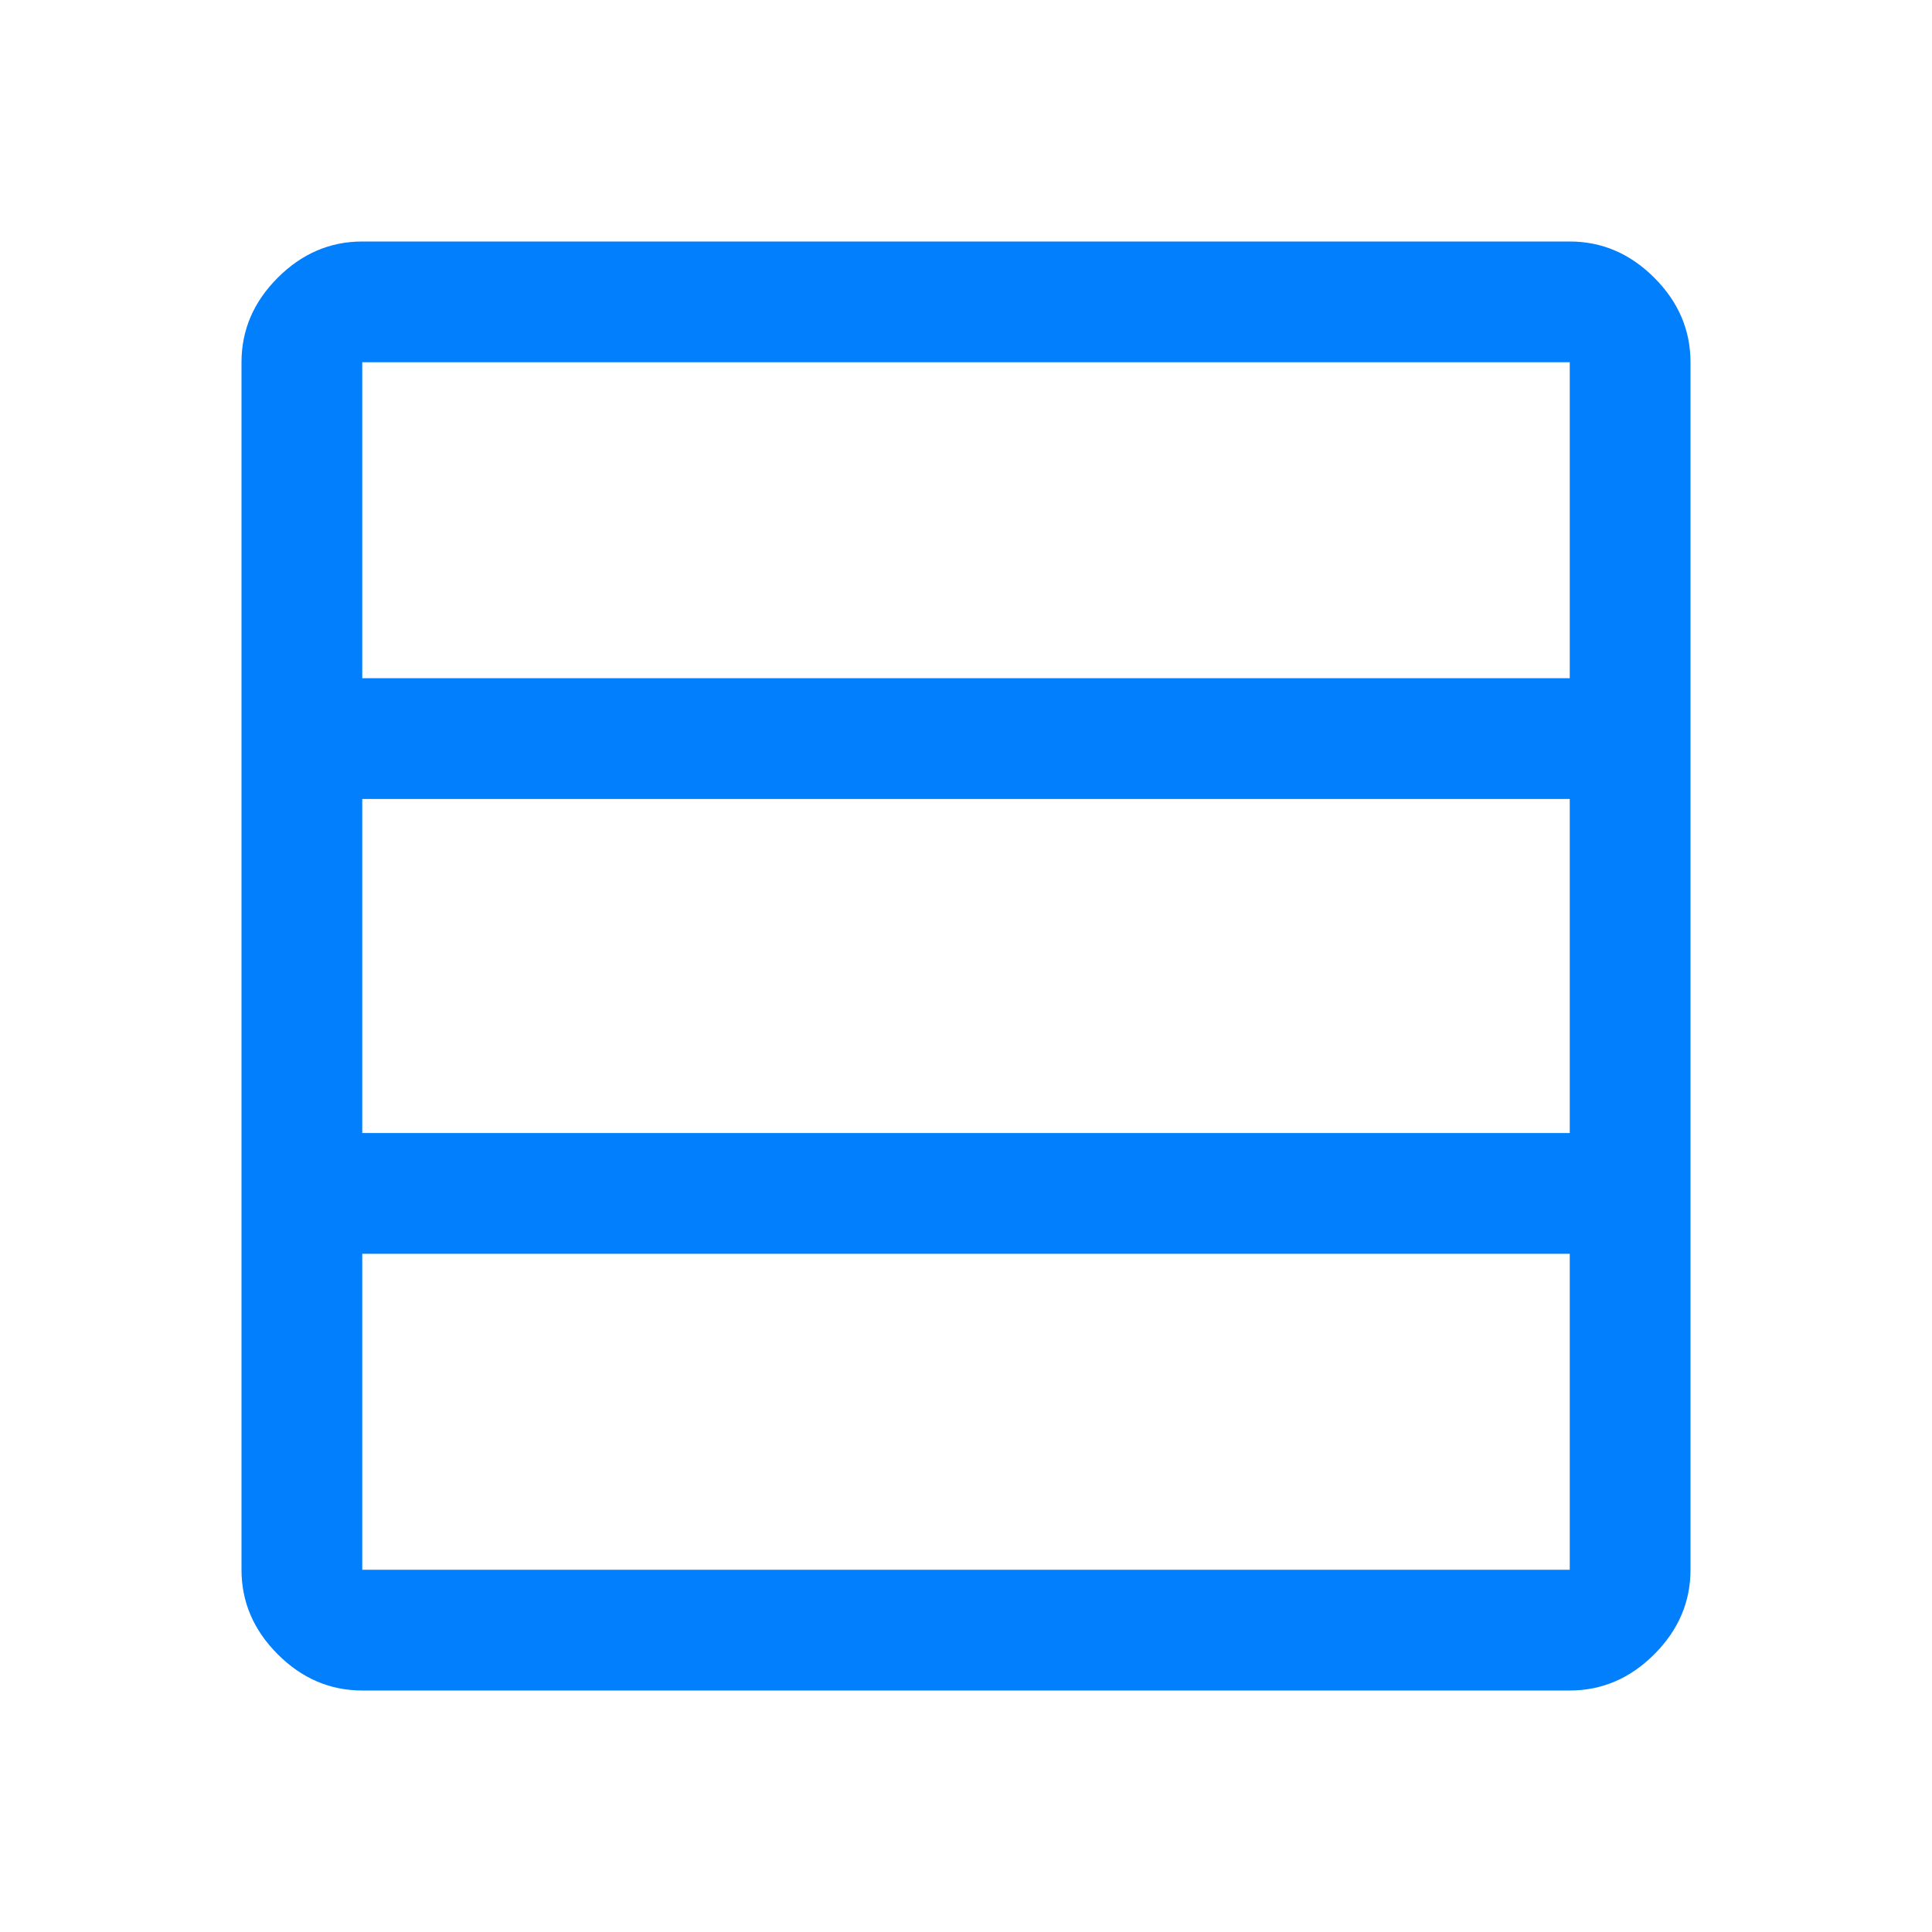
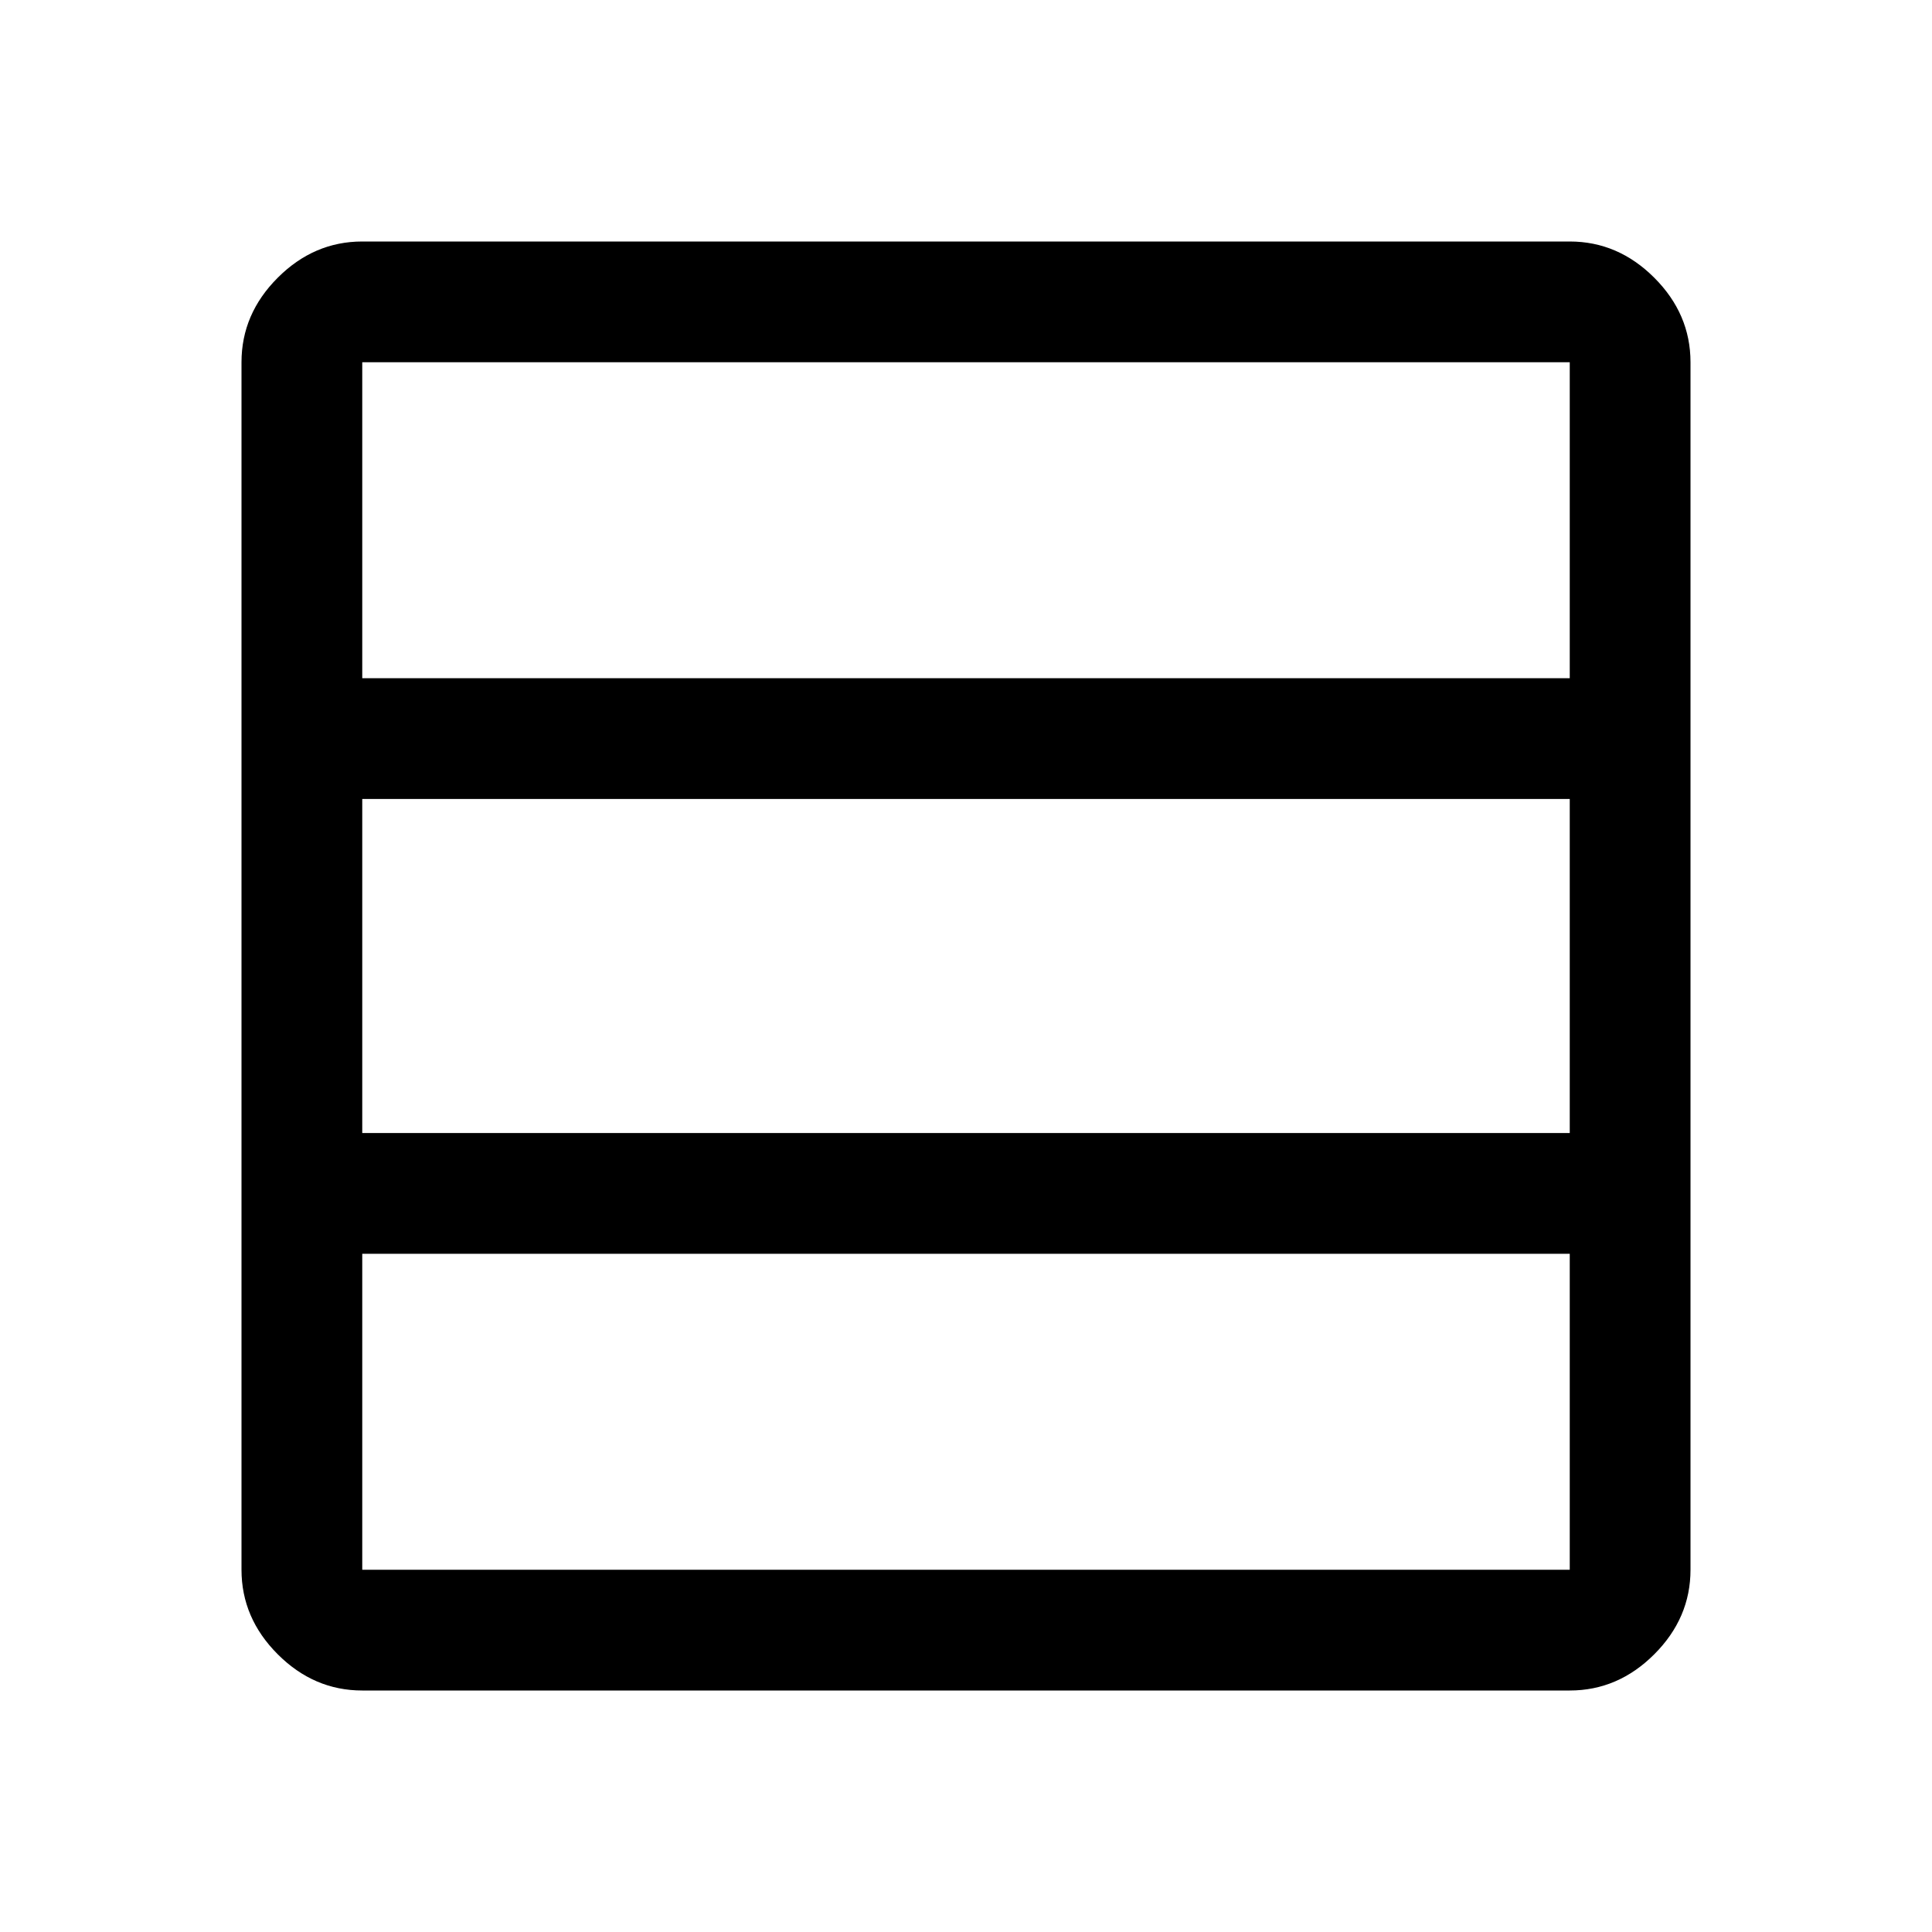
- <svg xmlns="http://www.w3.org/2000/svg" width="24" height="24" viewBox="0 0 24 24" fill="none">
-   <path d="M19.5 19.5V15.575H4.5V19.5H19.5ZM19.5 14.075V9.925H4.5V14.075H19.5ZM19.5 8.425V4.5H4.5V8.425H19.5ZM4.5 21C4.1 21 3.75 20.85 3.45 20.55C3.15 20.25 3 19.9 3 19.5V4.5C3 4.1 3.15 3.75 3.45 3.45C3.75 3.15 4.1 3 4.5 3H19.5C19.9 3 20.25 3.15 20.55 3.45C20.85 3.75 21 4.1 21 4.5V19.5C21 19.9 20.85 20.25 20.55 20.55C20.25 20.85 19.9 21 19.5 21H4.5Z" fill="#017FFD" />
+ <svg xmlns="http://www.w3.org/2000/svg" viewBox="0 0 24 24" fill="none">
+   <path d="M19.5 19.5V15.575H4.5V19.5H19.5ZM19.5 14.075V9.925H4.5V14.075H19.5ZM19.5 8.425V4.5H4.5V8.425H19.5ZM4.5 21C4.1 21 3.75 20.85 3.45 20.55C3.15 20.25 3 19.9 3 19.5V4.5C3 4.1 3.15 3.75 3.45 3.45C3.75 3.15 4.1 3 4.5 3H19.5C19.9 3 20.25 3.15 20.55 3.45C20.85 3.75 21 4.1 21 4.5V19.5C21 19.9 20.85 20.25 20.55 20.55C20.25 20.85 19.9 21 19.5 21H4.5Z" fill="currentColor" />
</svg>
